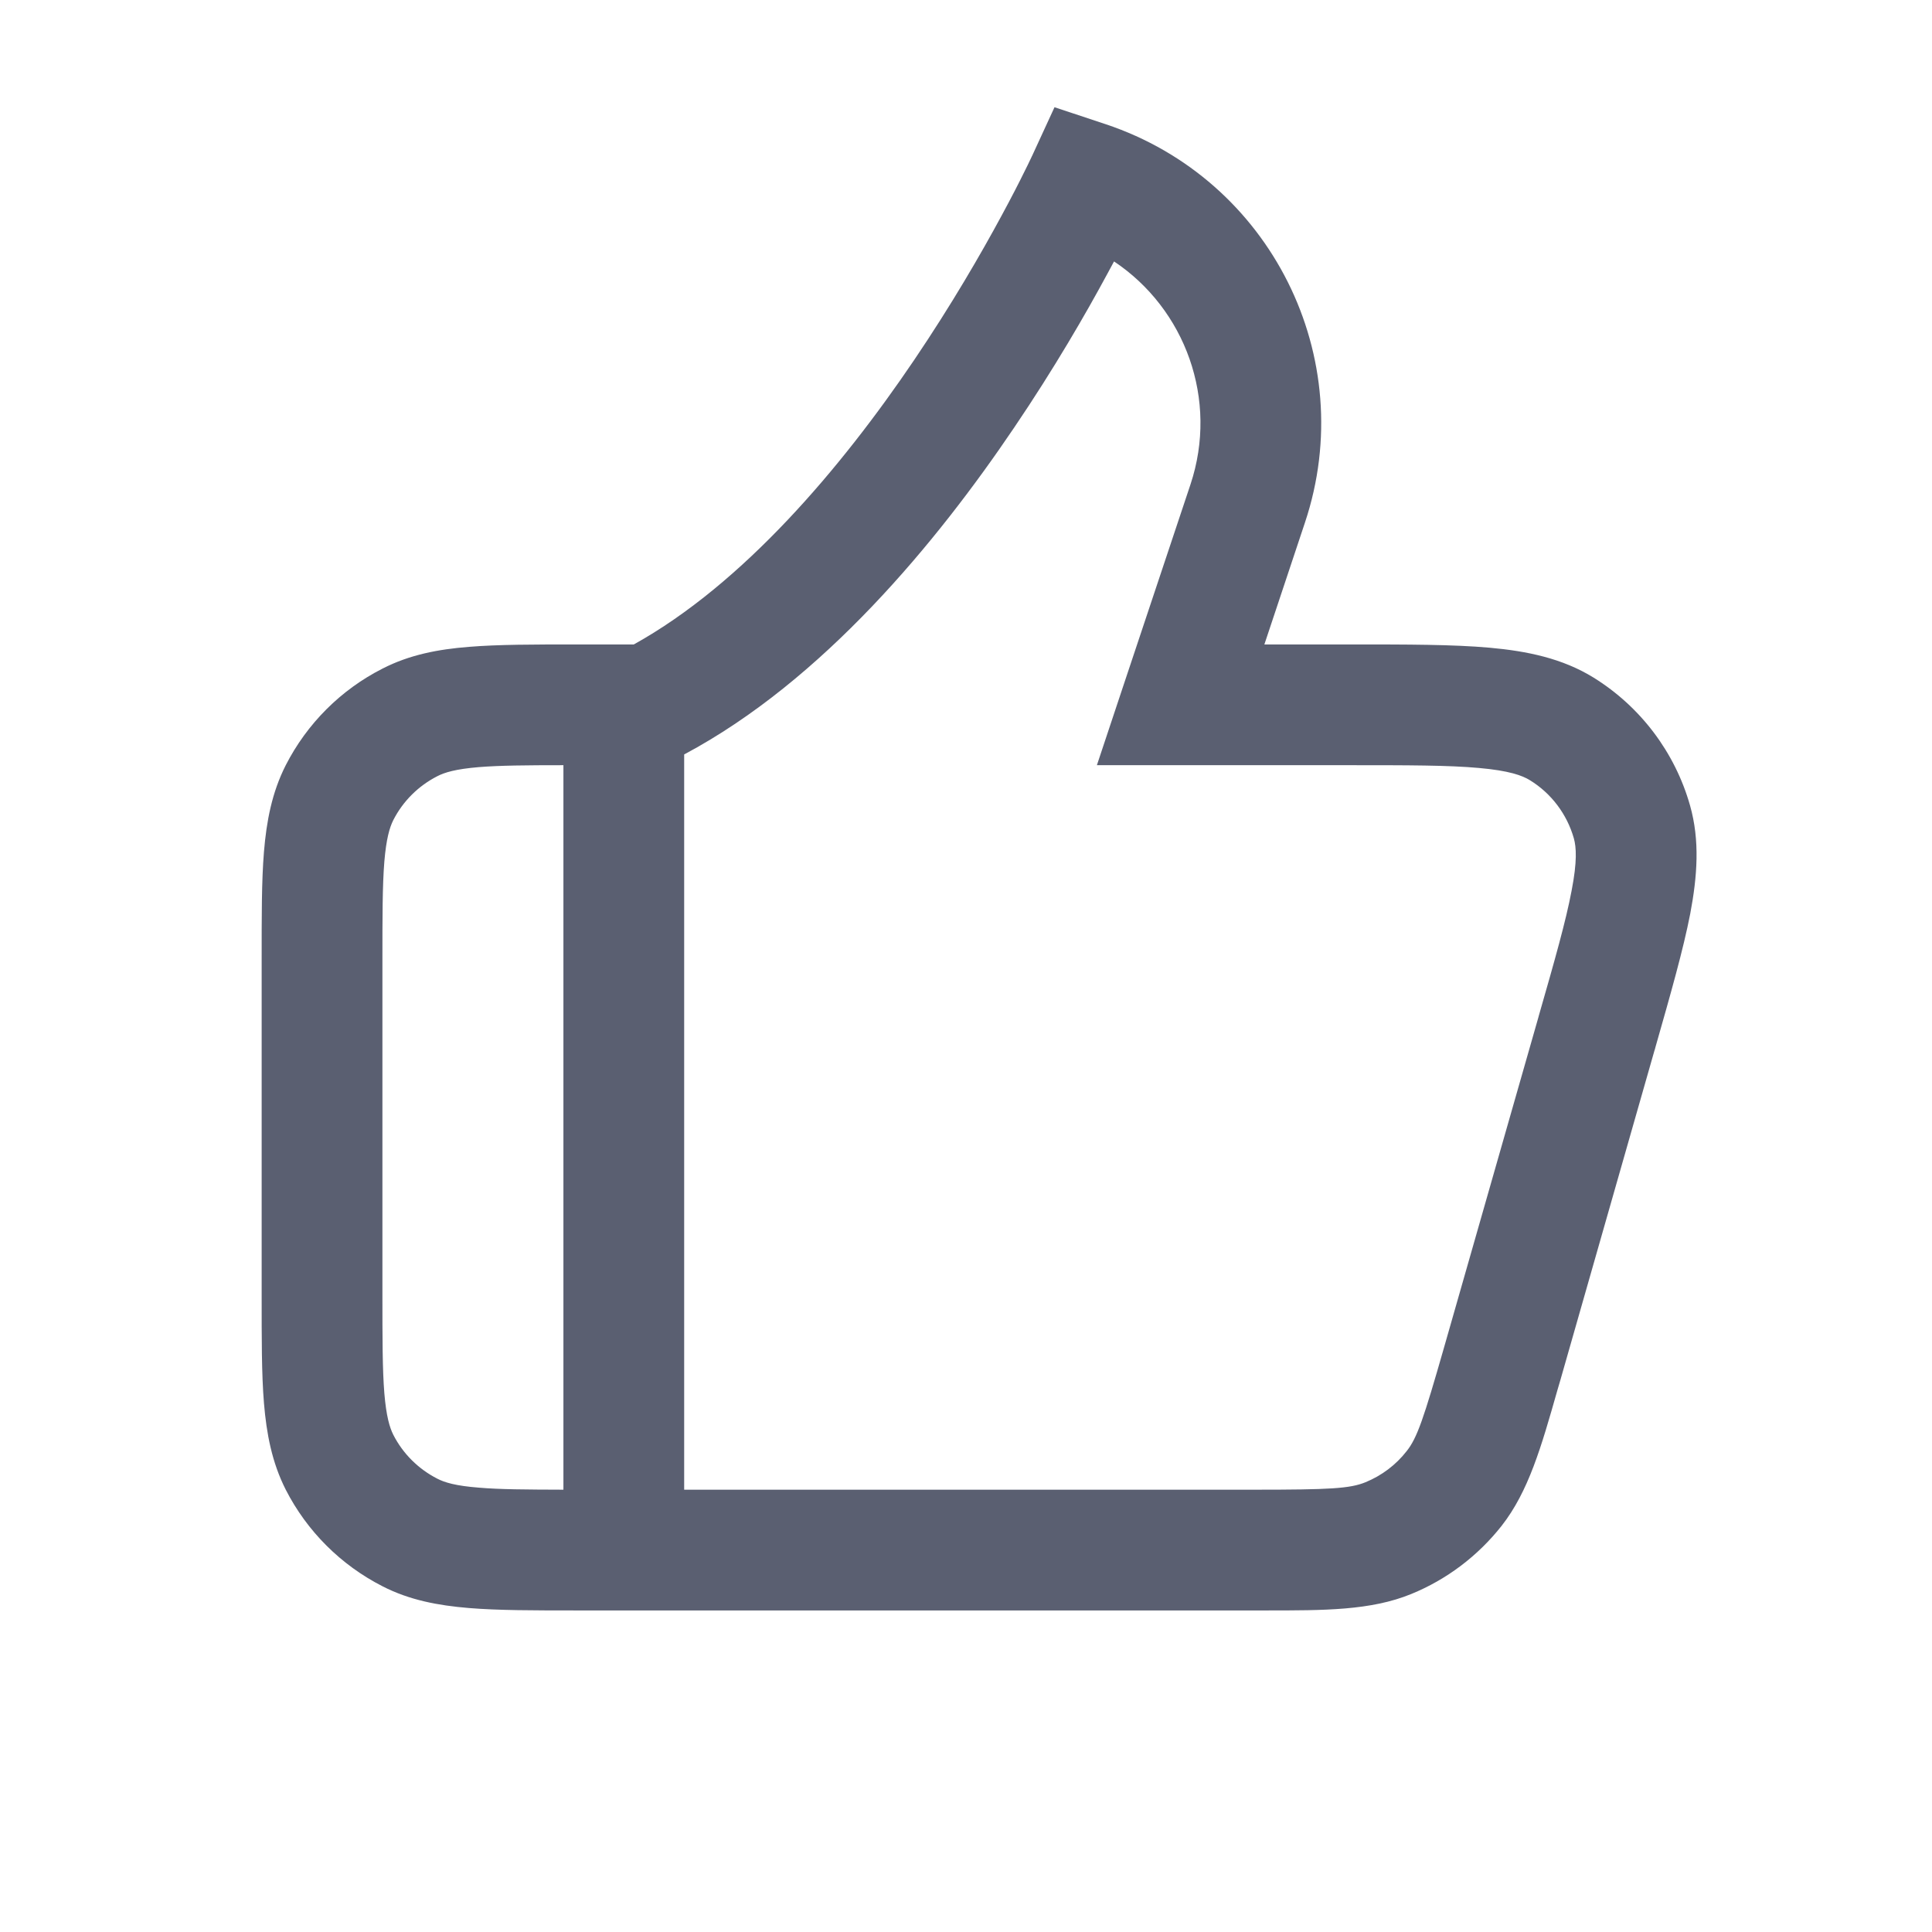
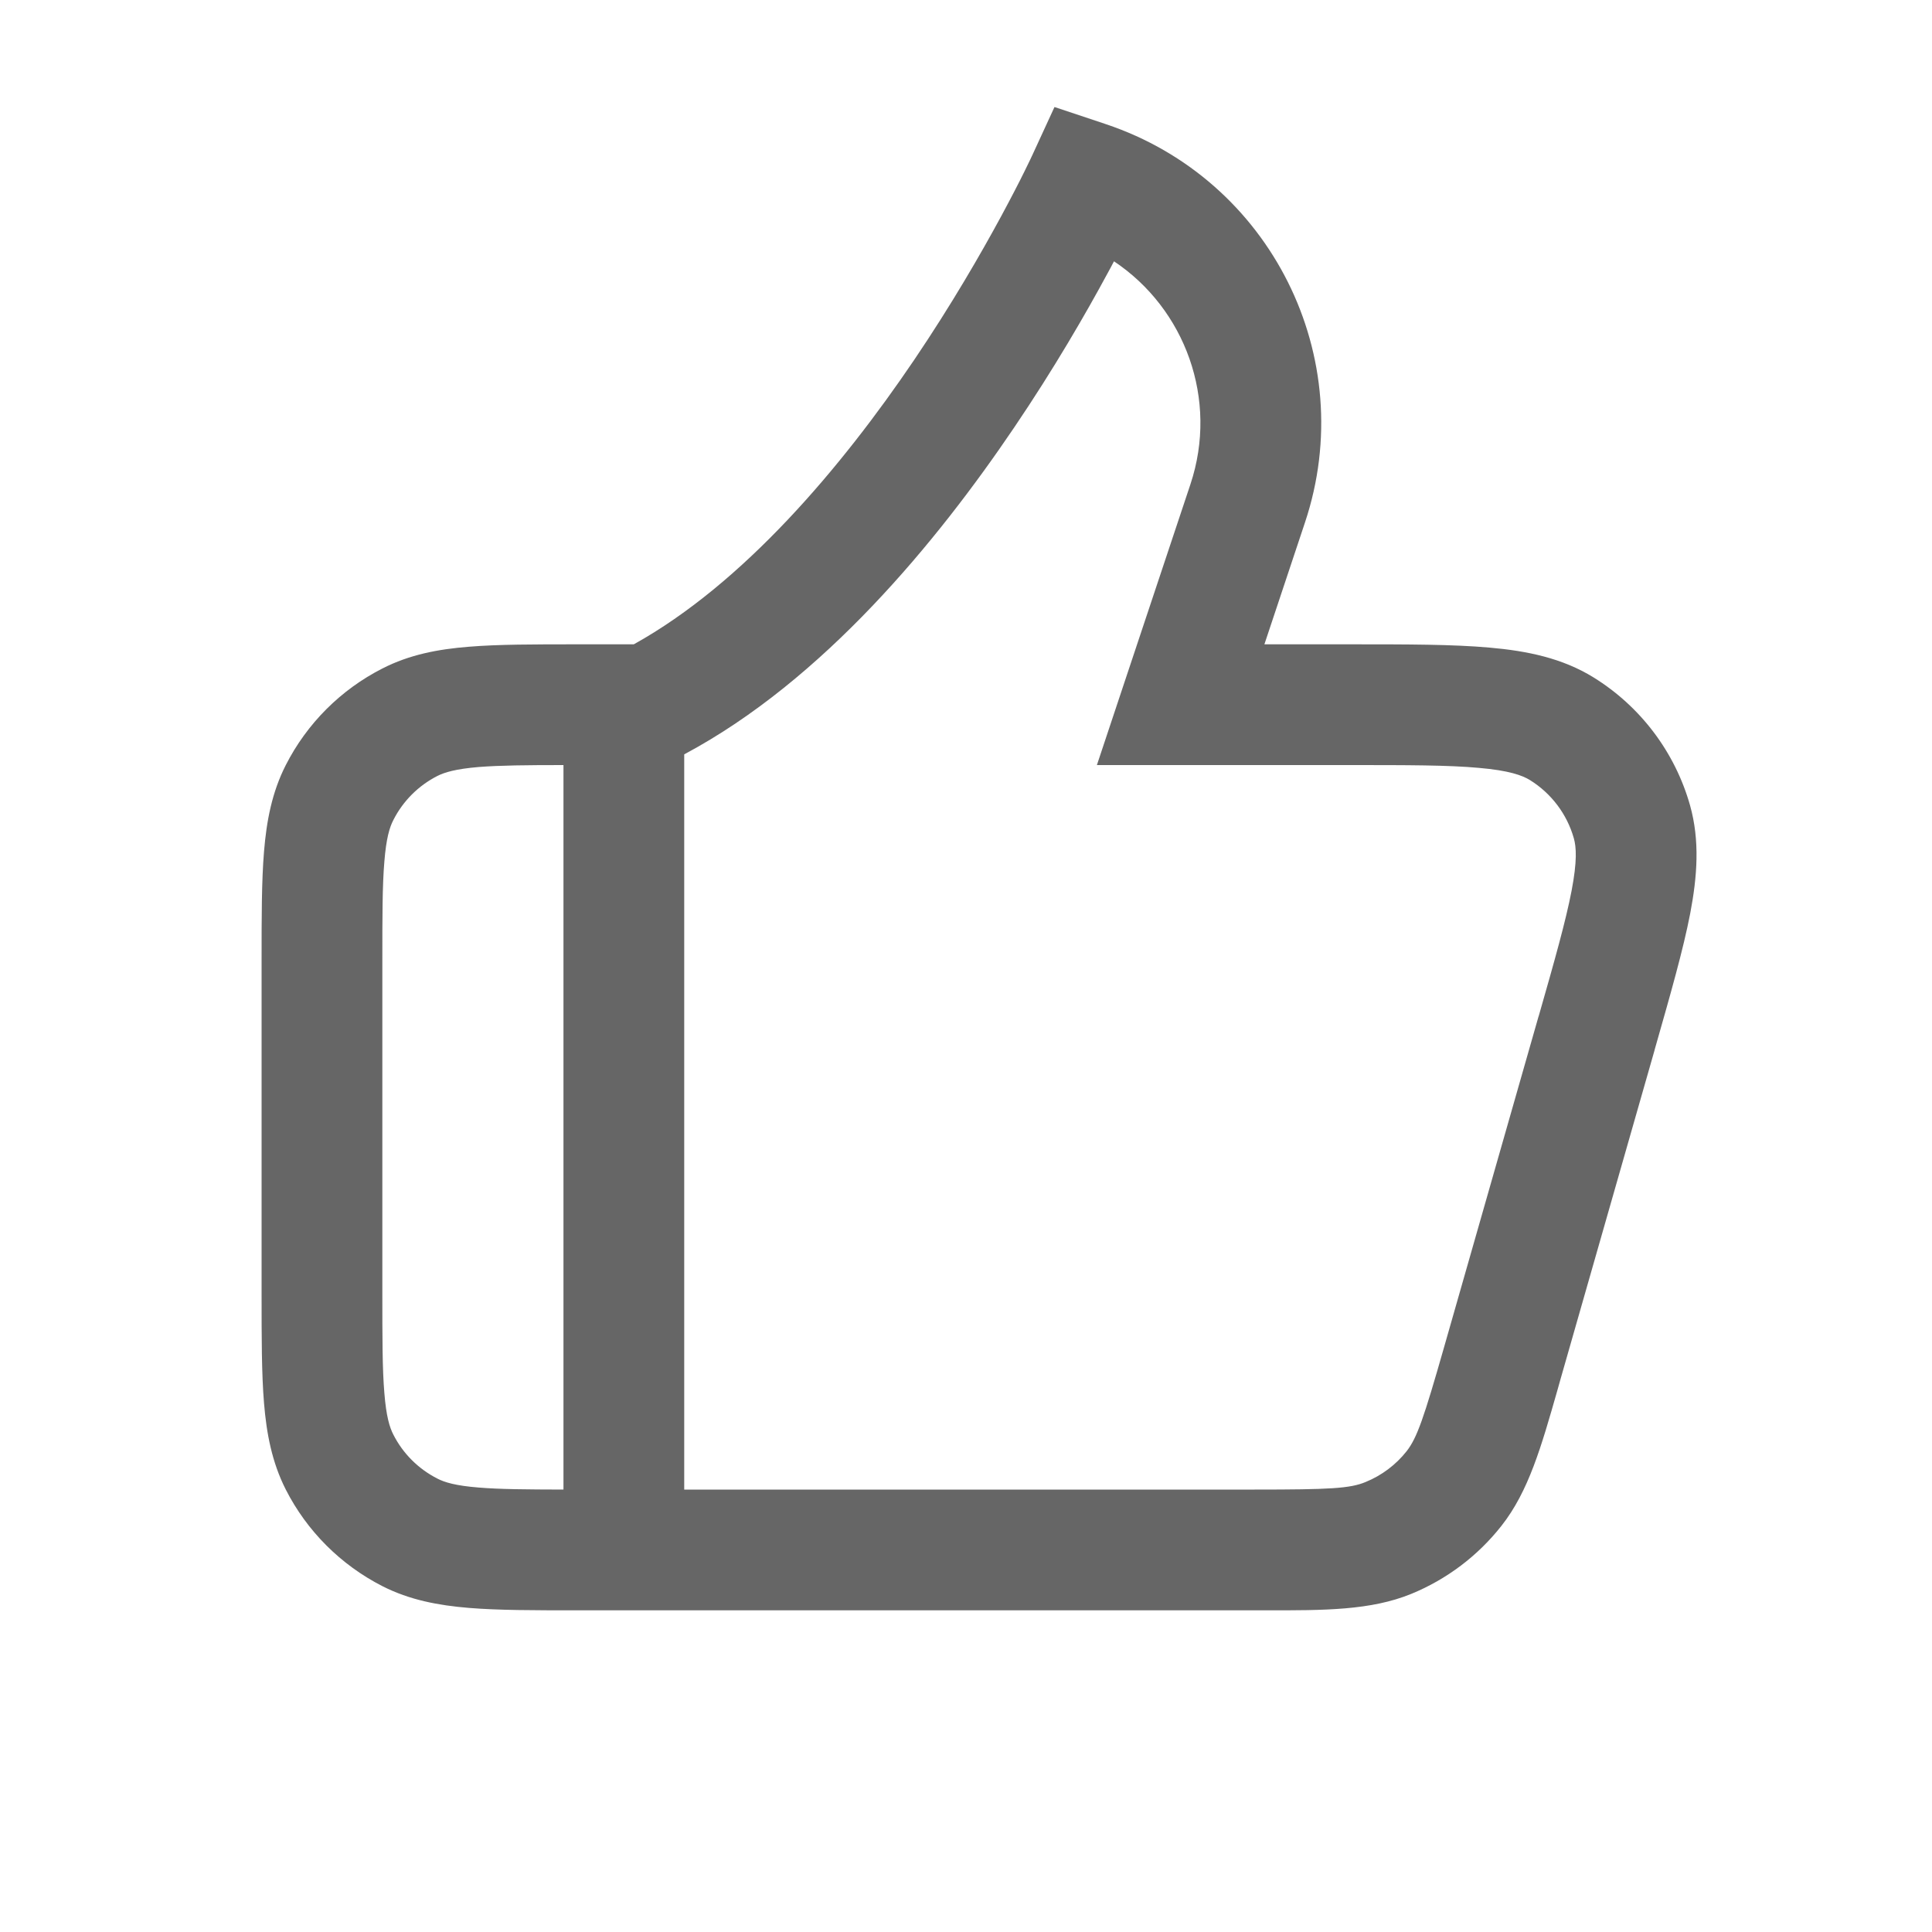
- <svg xmlns="http://www.w3.org/2000/svg" width="16" height="16" viewBox="0 0 16 16" fill="none">
-   <path fill-rule="evenodd" clip-rule="evenodd" d="M9.859 4.012C10.093 3.309 9.815 2.558 9.226 2.165C9.209 2.197 9.191 2.23 9.172 2.265C8.993 2.597 8.731 3.051 8.399 3.541C7.76 4.487 6.818 5.634 5.666 6.248L5.666 12.337H10.391C11.012 12.337 11.18 12.328 11.309 12.275C11.443 12.22 11.56 12.132 11.649 12.018C11.736 11.909 11.79 11.75 11.961 11.152L12.742 8.419L12.742 8.419L12.742 8.419L12.742 8.419L12.742 8.418C12.877 7.948 12.968 7.627 13.015 7.378C13.063 7.132 13.054 7.015 13.034 6.943C12.977 6.743 12.848 6.571 12.671 6.462C12.607 6.422 12.497 6.382 12.248 6.36C11.995 6.337 11.661 6.337 11.171 6.337H9.777H9.084L9.303 5.679L9.859 4.012ZM4.666 12.337L4.666 6.337C4.357 6.337 4.138 6.339 3.965 6.353C3.773 6.369 3.682 6.397 3.622 6.428C3.465 6.508 3.337 6.635 3.257 6.792C3.227 6.852 3.199 6.944 3.183 7.135C3.167 7.332 3.167 7.589 3.167 7.97V10.704C3.167 11.085 3.167 11.341 3.183 11.539C3.199 11.73 3.227 11.822 3.257 11.882C3.337 12.039 3.465 12.166 3.622 12.246C3.682 12.277 3.773 12.305 3.965 12.32C4.138 12.335 4.357 12.336 4.666 12.337ZM8.546 1.294L8.546 1.294L8.546 1.294L8.733 0.888L9.158 1.029C10.524 1.485 11.263 2.962 10.807 4.328L10.471 5.337H11.171H11.195C11.655 5.337 12.034 5.337 12.336 5.364C12.647 5.392 12.939 5.452 13.198 5.612C13.586 5.853 13.871 6.23 13.996 6.67C14.079 6.962 14.056 7.259 13.998 7.566C13.94 7.865 13.836 8.229 13.71 8.671L13.704 8.694L13.704 8.694L13.704 8.694L13.703 8.695L13.703 8.695L12.923 11.427L12.898 11.512C12.764 11.983 12.659 12.351 12.436 12.636C12.239 12.886 11.981 13.081 11.687 13.201C11.352 13.338 10.968 13.337 10.479 13.337L10.391 13.337H4.8H4.78C4.423 13.337 4.126 13.337 3.883 13.317C3.63 13.296 3.392 13.252 3.168 13.137C2.823 12.961 2.542 12.681 2.366 12.336C2.252 12.111 2.207 11.873 2.186 11.62C2.166 11.377 2.167 11.08 2.167 10.724V10.704V7.97V7.95C2.167 7.594 2.166 7.297 2.186 7.054C2.207 6.8 2.252 6.563 2.366 6.338C2.542 5.993 2.823 5.712 3.168 5.537C3.392 5.422 3.63 5.377 3.883 5.357C4.126 5.337 4.423 5.337 4.78 5.337H4.8H5.249C6.155 4.834 6.965 3.877 7.571 2.981C7.88 2.524 8.125 2.1 8.293 1.789C8.377 1.634 8.441 1.509 8.483 1.423C8.505 1.38 8.521 1.346 8.531 1.325L8.543 1.3L8.545 1.295L8.546 1.294Z" fill="#030A26" fill-opacity="0.65" />
+ <svg xmlns="http://www.w3.org/2000/svg" width="20" height="20" viewBox="0 0 20 20" fill="none">
+   <path fill-rule="evenodd" clip-rule="evenodd" d="M12.323 5.014C12.616 4.135 12.268 3.196 11.532 2.705C11.511 2.745 11.489 2.787 11.465 2.83C11.241 3.245 10.914 3.812 10.499 4.425C9.699 5.608 8.523 7.041 7.083 7.809V15.42H12.988C13.765 15.42 13.975 15.409 14.136 15.342C14.303 15.274 14.45 15.164 14.562 15.022C14.669 14.884 14.738 14.686 14.951 13.939L15.927 10.522L15.927 10.522L15.927 10.522L15.927 10.522L15.928 10.521C16.096 9.934 16.209 9.533 16.269 9.221C16.328 8.913 16.318 8.768 16.292 8.677C16.221 8.427 16.059 8.213 15.839 8.076C15.758 8.026 15.621 7.976 15.309 7.949C14.993 7.92 14.576 7.92 13.964 7.92H12.222H11.355L11.629 7.097L12.323 5.014ZM5.833 15.42L5.833 7.92C5.446 7.92 5.173 7.923 4.956 7.94C4.717 7.96 4.602 7.995 4.527 8.033C4.331 8.133 4.171 8.293 4.072 8.489C4.033 8.564 3.998 8.678 3.979 8.918C3.958 9.164 3.958 9.484 3.958 9.961V13.378C3.958 13.855 3.958 14.175 3.979 14.422C3.998 14.661 4.033 14.776 4.072 14.851C4.171 15.047 4.331 15.206 4.527 15.306C4.602 15.345 4.717 15.38 4.956 15.399C5.173 15.417 5.446 15.419 5.833 15.42ZM10.682 1.616L10.682 1.616L10.682 1.616L10.916 1.108L11.447 1.285C13.155 1.855 14.079 3.701 13.509 5.409L13.089 6.67H13.964H13.993C14.569 6.67 15.042 6.67 15.42 6.704C15.809 6.738 16.174 6.813 16.497 7.013C16.983 7.314 17.339 7.786 17.495 8.336C17.598 8.702 17.57 9.073 17.497 9.456C17.425 9.829 17.295 10.284 17.137 10.838L17.129 10.866L17.129 10.866L17.129 10.866L17.129 10.867L17.129 10.868L16.153 14.282L16.123 14.389C15.955 14.977 15.824 15.438 15.544 15.794C15.299 16.106 14.977 16.349 14.609 16.5C14.19 16.671 13.71 16.671 13.099 16.67L12.988 16.67H6H5.974C5.529 16.67 5.158 16.67 4.854 16.645C4.538 16.619 4.24 16.563 3.959 16.42C3.528 16.2 3.177 15.85 2.958 15.419C2.815 15.137 2.759 14.84 2.733 14.524C2.708 14.22 2.708 13.849 2.708 13.403V13.378V9.961V9.936C2.708 9.491 2.708 9.119 2.733 8.816C2.759 8.499 2.815 8.202 2.958 7.921C3.177 7.49 3.528 7.139 3.959 6.92C4.24 6.776 4.538 6.72 4.854 6.695C5.158 6.67 5.529 6.67 5.974 6.67H6H6.561C7.694 6.041 8.706 4.845 9.464 3.725C9.85 3.154 10.156 2.623 10.366 2.235C10.47 2.042 10.551 1.885 10.604 1.777C10.631 1.723 10.651 1.682 10.664 1.654L10.678 1.624L10.681 1.617L10.682 1.616Z" fill="black" fill-opacity="0.6" style="fill:black;fill-opacity:0.6;" />
</svg>
